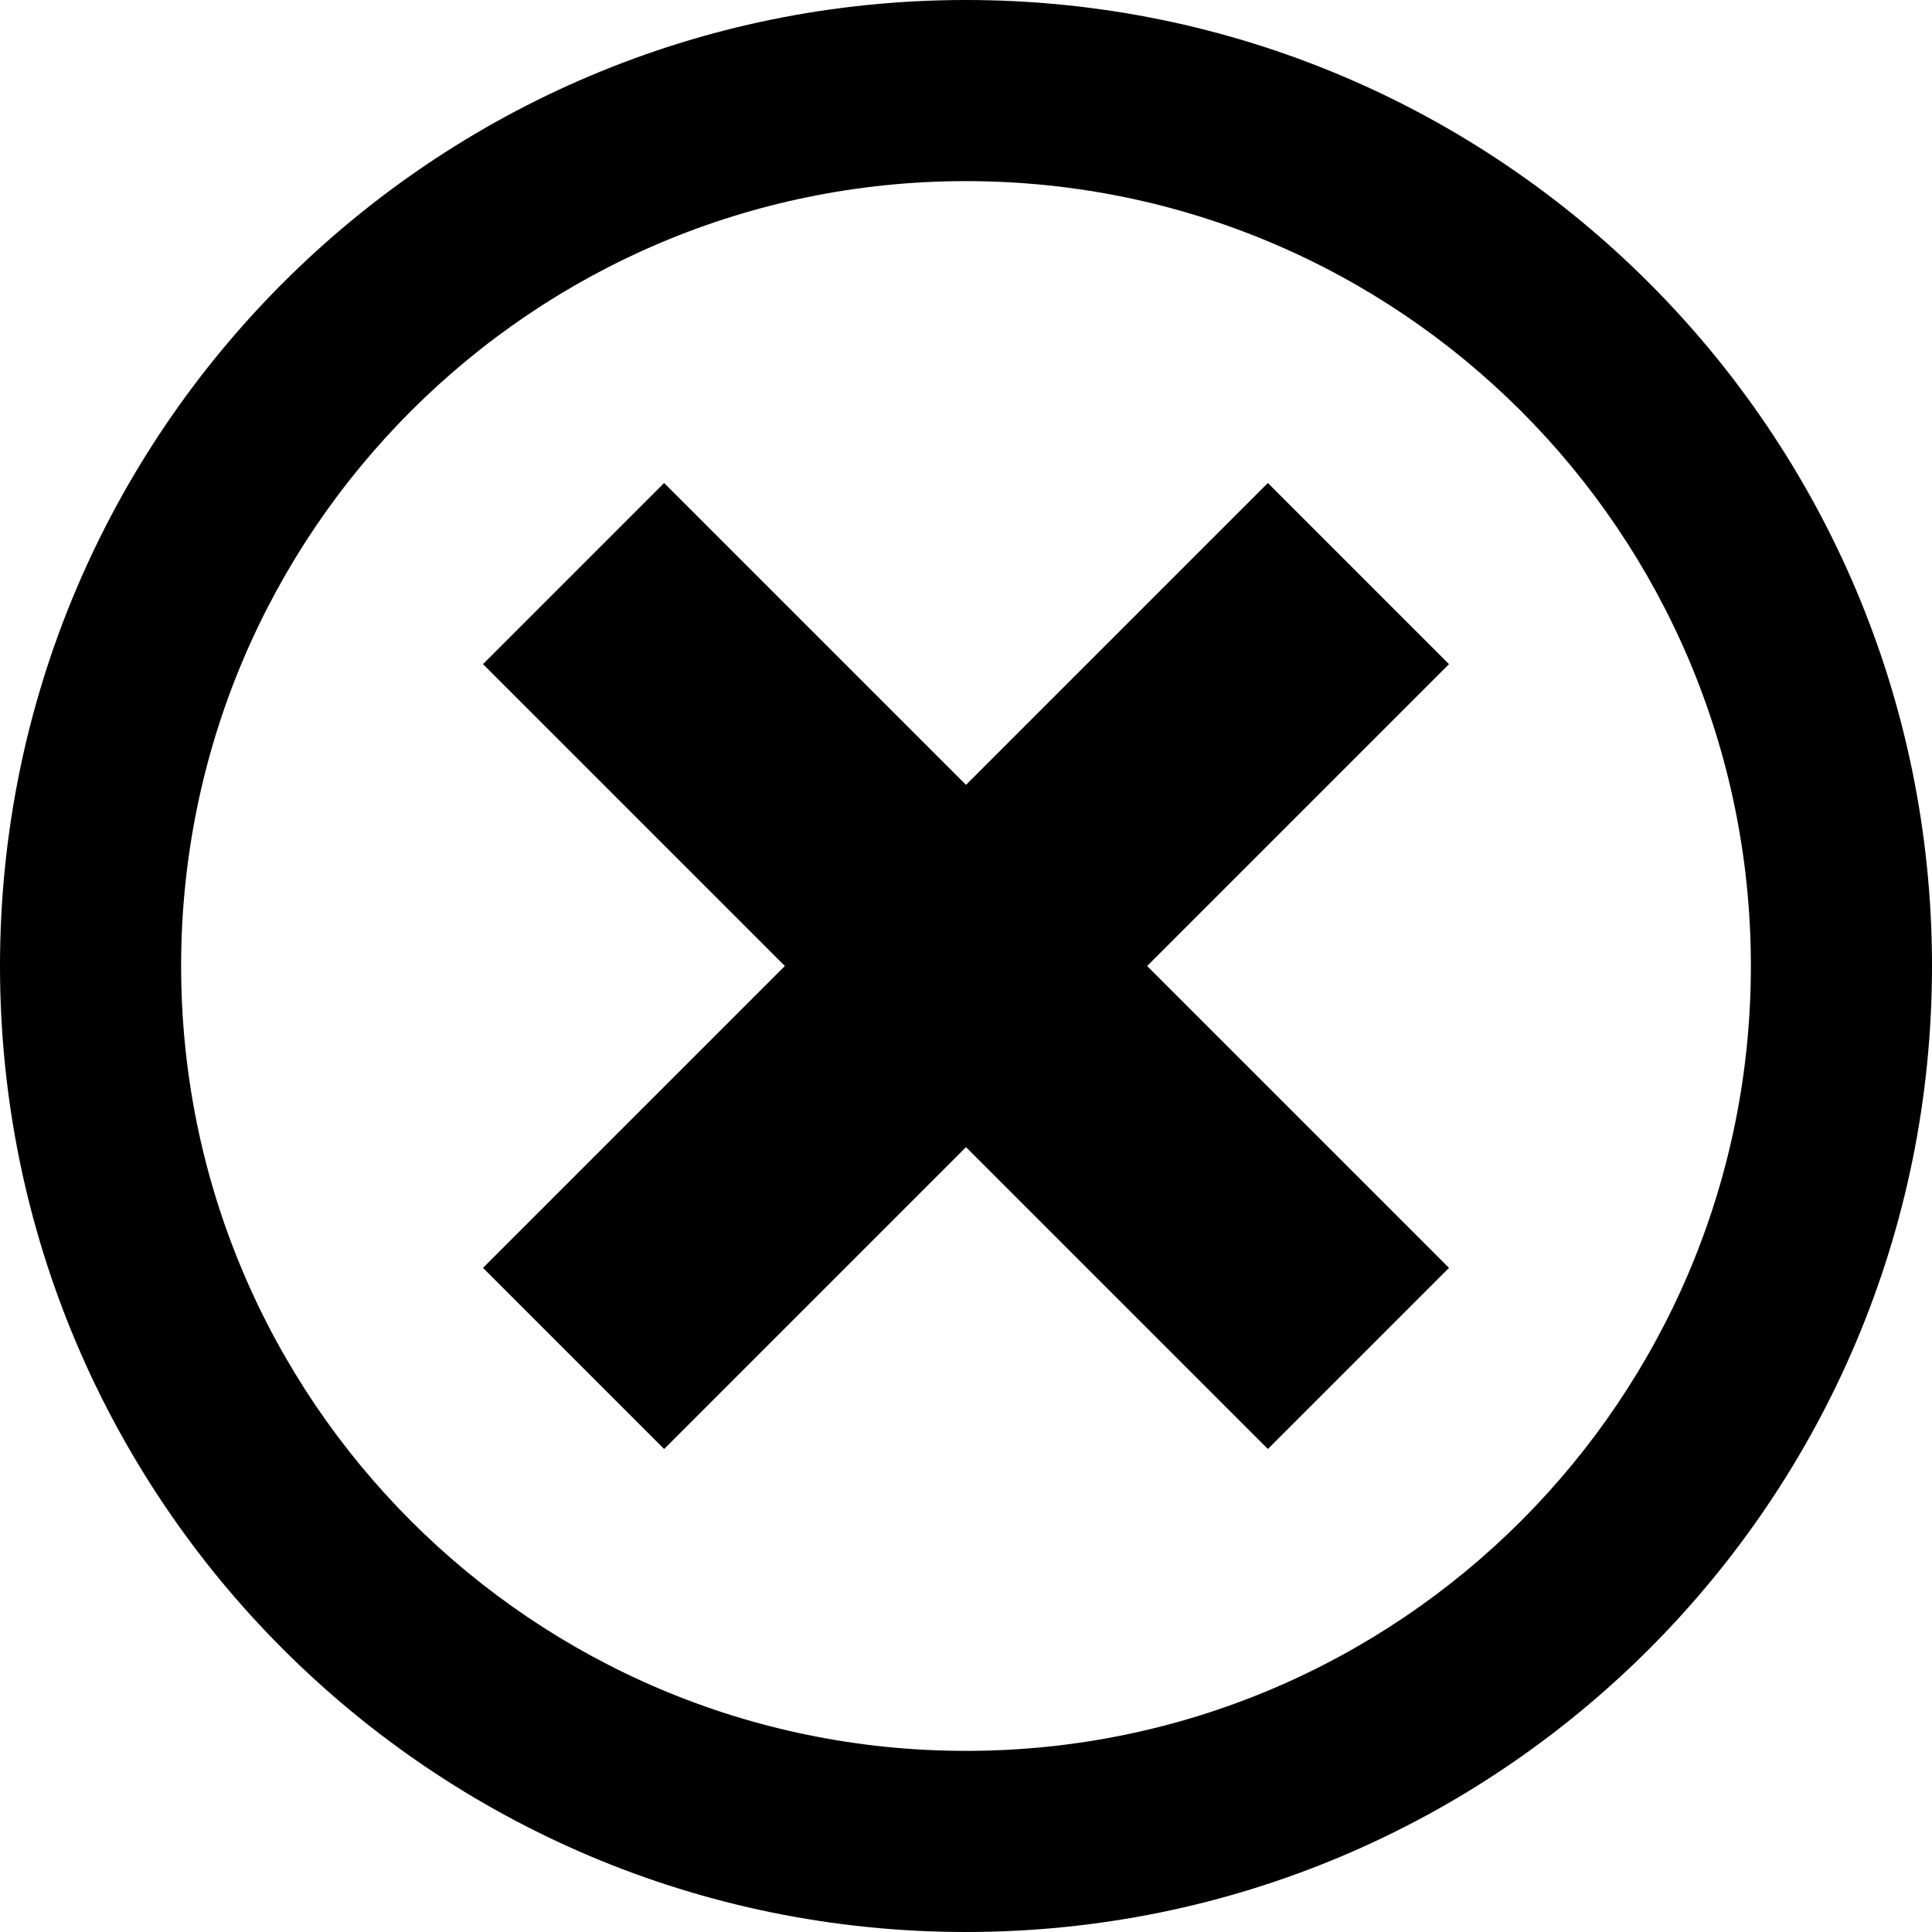
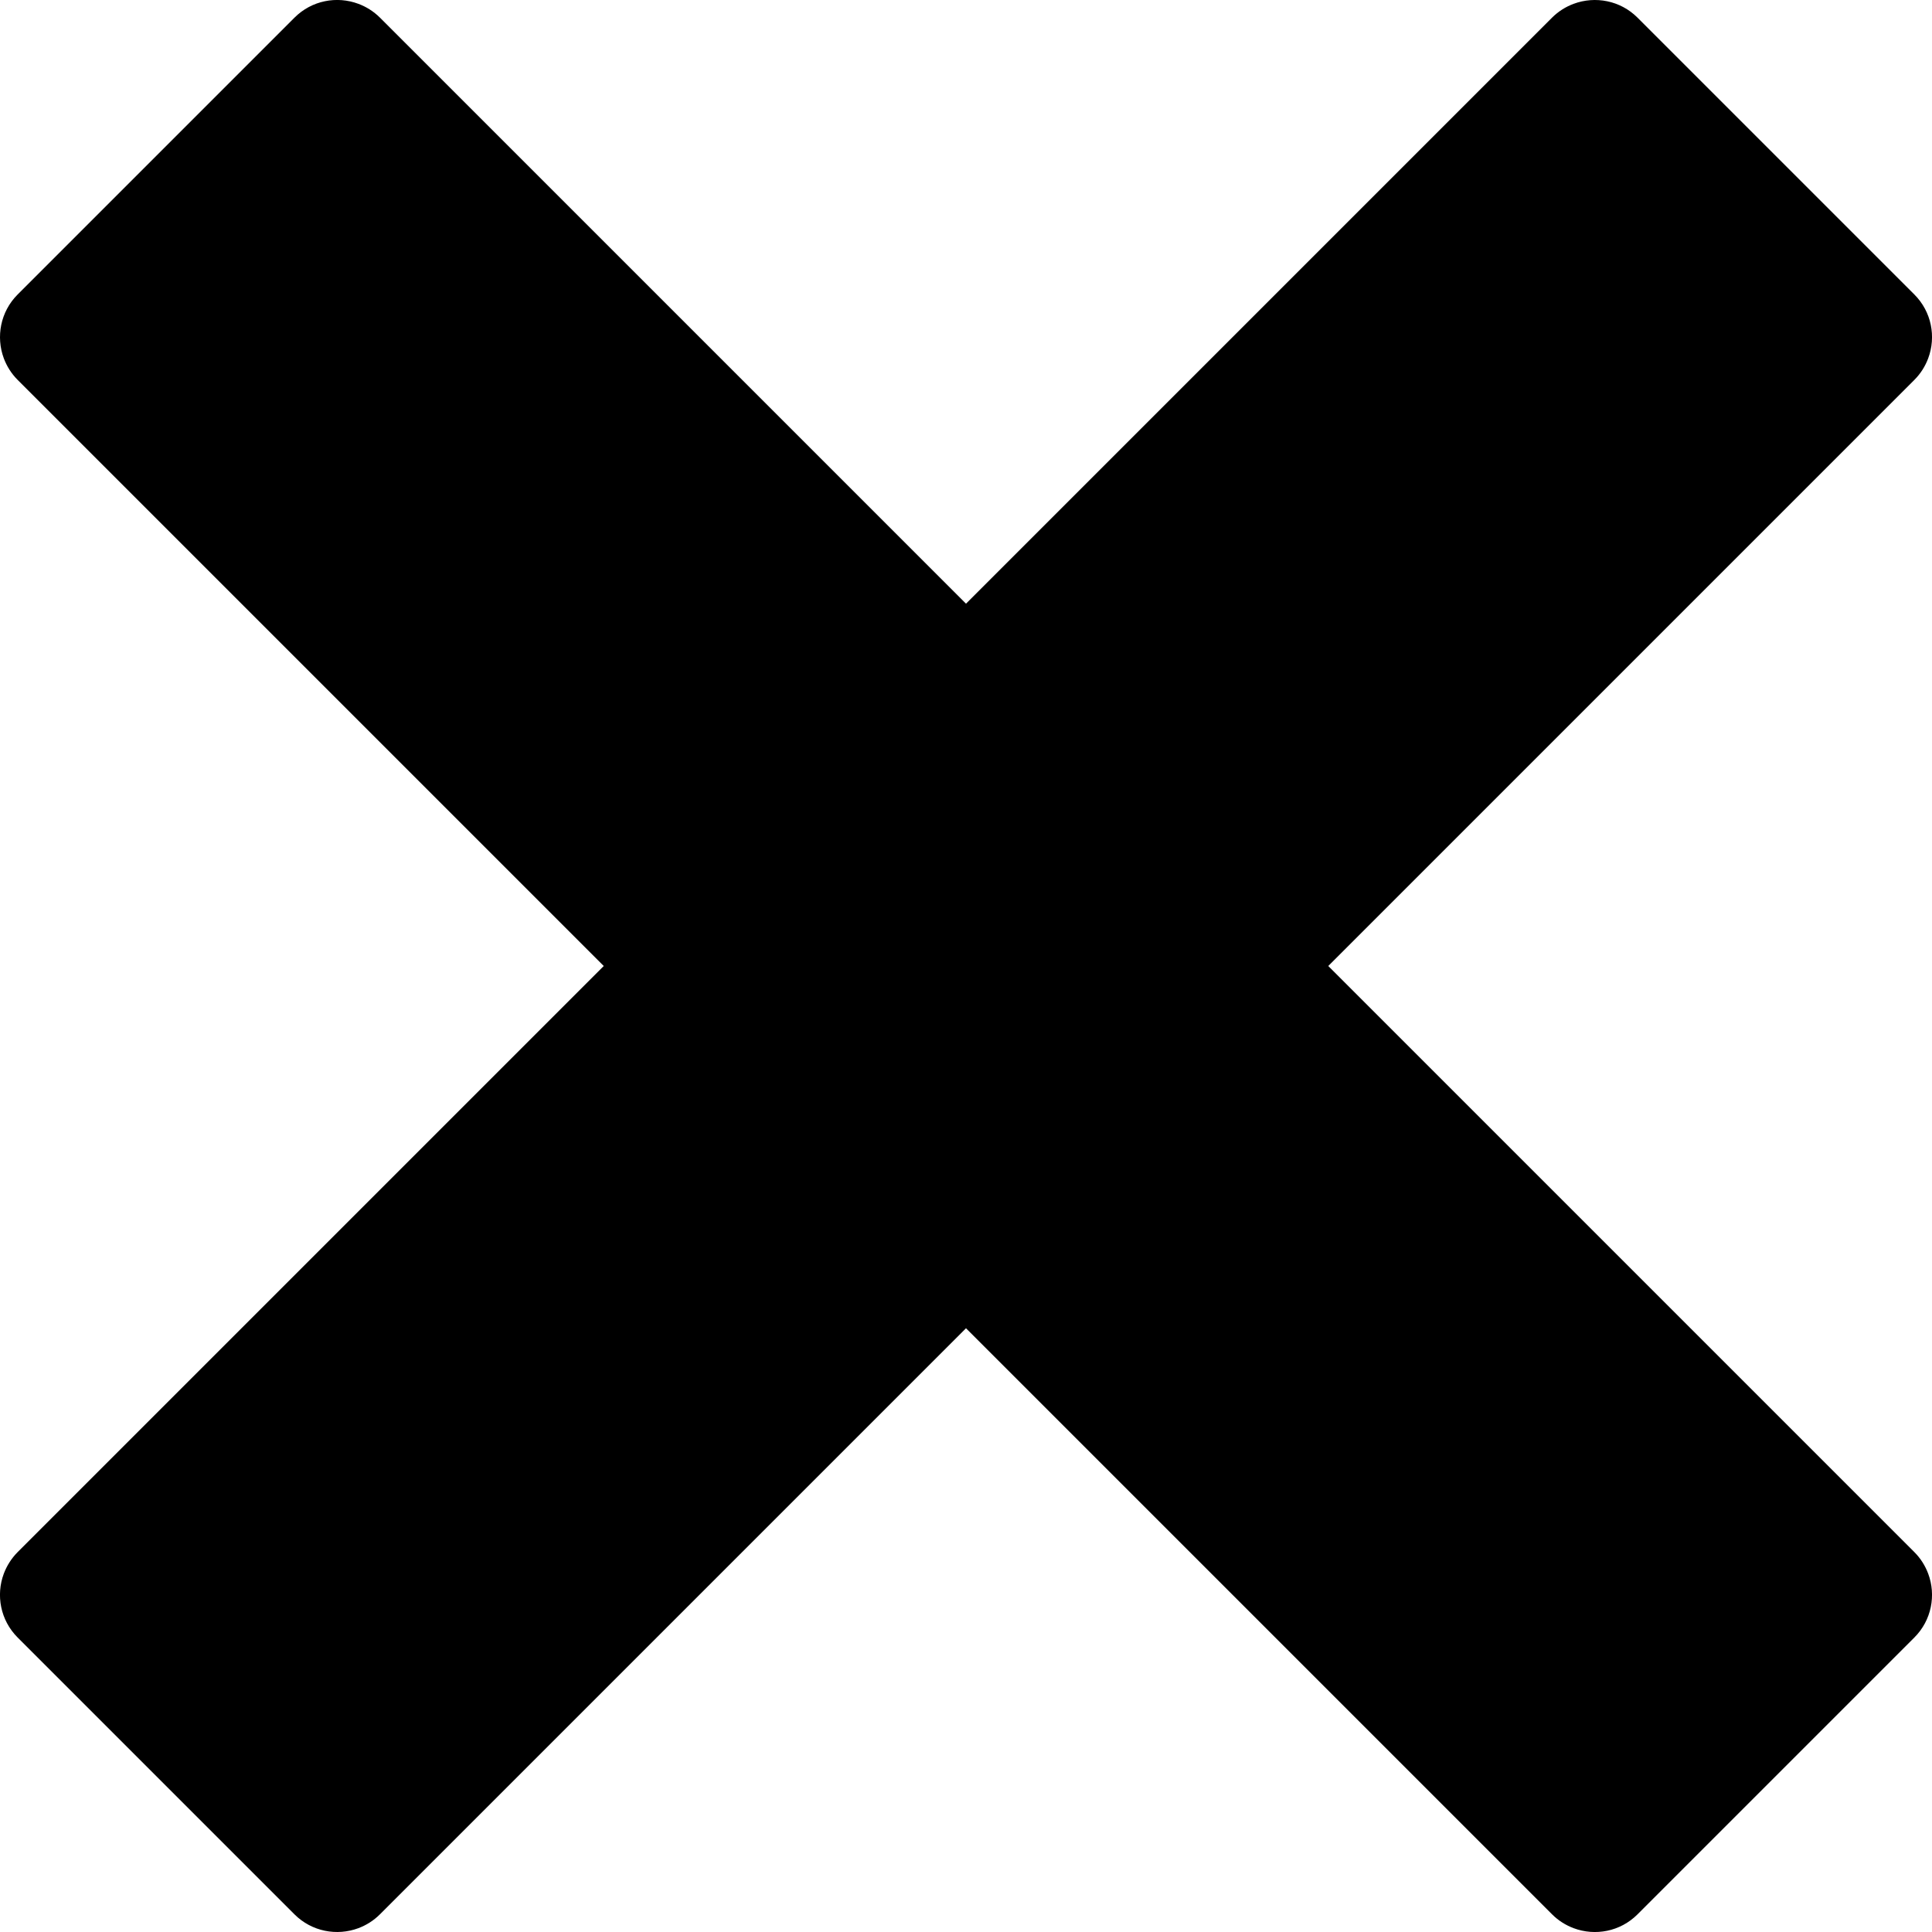
<svg xmlns="http://www.w3.org/2000/svg" version="1.1" width="32" height="32" viewBox="0 0 32 32">
-   <path d="M16 0c-8.837 0-16 7.163-16 16s7.163 16 16 16 16-7.163 16-16-7.163-16-16-16zM16 29c-7.18 0-13-5.82-13-13s5.82-13 13-13 13 5.82 13 13-5.82 13-13 13z" />
-   <path d="M21 8l-5 5-5-5-3 3 5 5-5 5 3 3 5-5 5 5 3-3-5-5 5-5z" />
+   <path d="M31.708 25.708c-0-0-0-0-0-0l-9.708-9.708 9.708-9.708c0-0 0-0 0-0 0.105-0.105 0.18-0.227 0.229-0.357 0.133-0.356 0.057-0.771-0.229-1.057l-4.586-4.586c-0.286-0.286-0.702-0.361-1.057-0.229-0.13 0.048-0.252 0.124-0.357 0.228 0 0-0 0-0 0l-9.708 9.708-9.708-9.708c-0-0-0-0-0-0-0.105-0.104-0.227-0.18-0.357-0.228-0.356-0.133-0.771-0.057-1.057 0.229l-4.586 4.586c-0.286 0.286-0.361 0.702-0.229 1.057 0.049 0.13 0.124 0.252 0.229 0.357 0 0 0 0 0 0l9.708 9.708-9.708 9.708c-0 0-0 0-0 0-0.104 0.105-0.18 0.227-0.229 0.357-0.133 0.355-0.057 0.771 0.229 1.057l4.586 4.586c0.286 0.286 0.702 0.361 1.057 0.229 0.13-0.049 0.252-0.124 0.357-0.229 0-0 0-0 0-0l9.708-9.708 9.708 9.708c0 0 0 0 0 0 0.105 0.105 0.227 0.18 0.357 0.229 0.356 0.133 0.771 0.057 1.057-0.229l4.586-4.586c0.286-0.286 0.362-0.702 0.229-1.057-0.049-0.13-0.124-0.252-0.229-0.357z" />
</svg>
